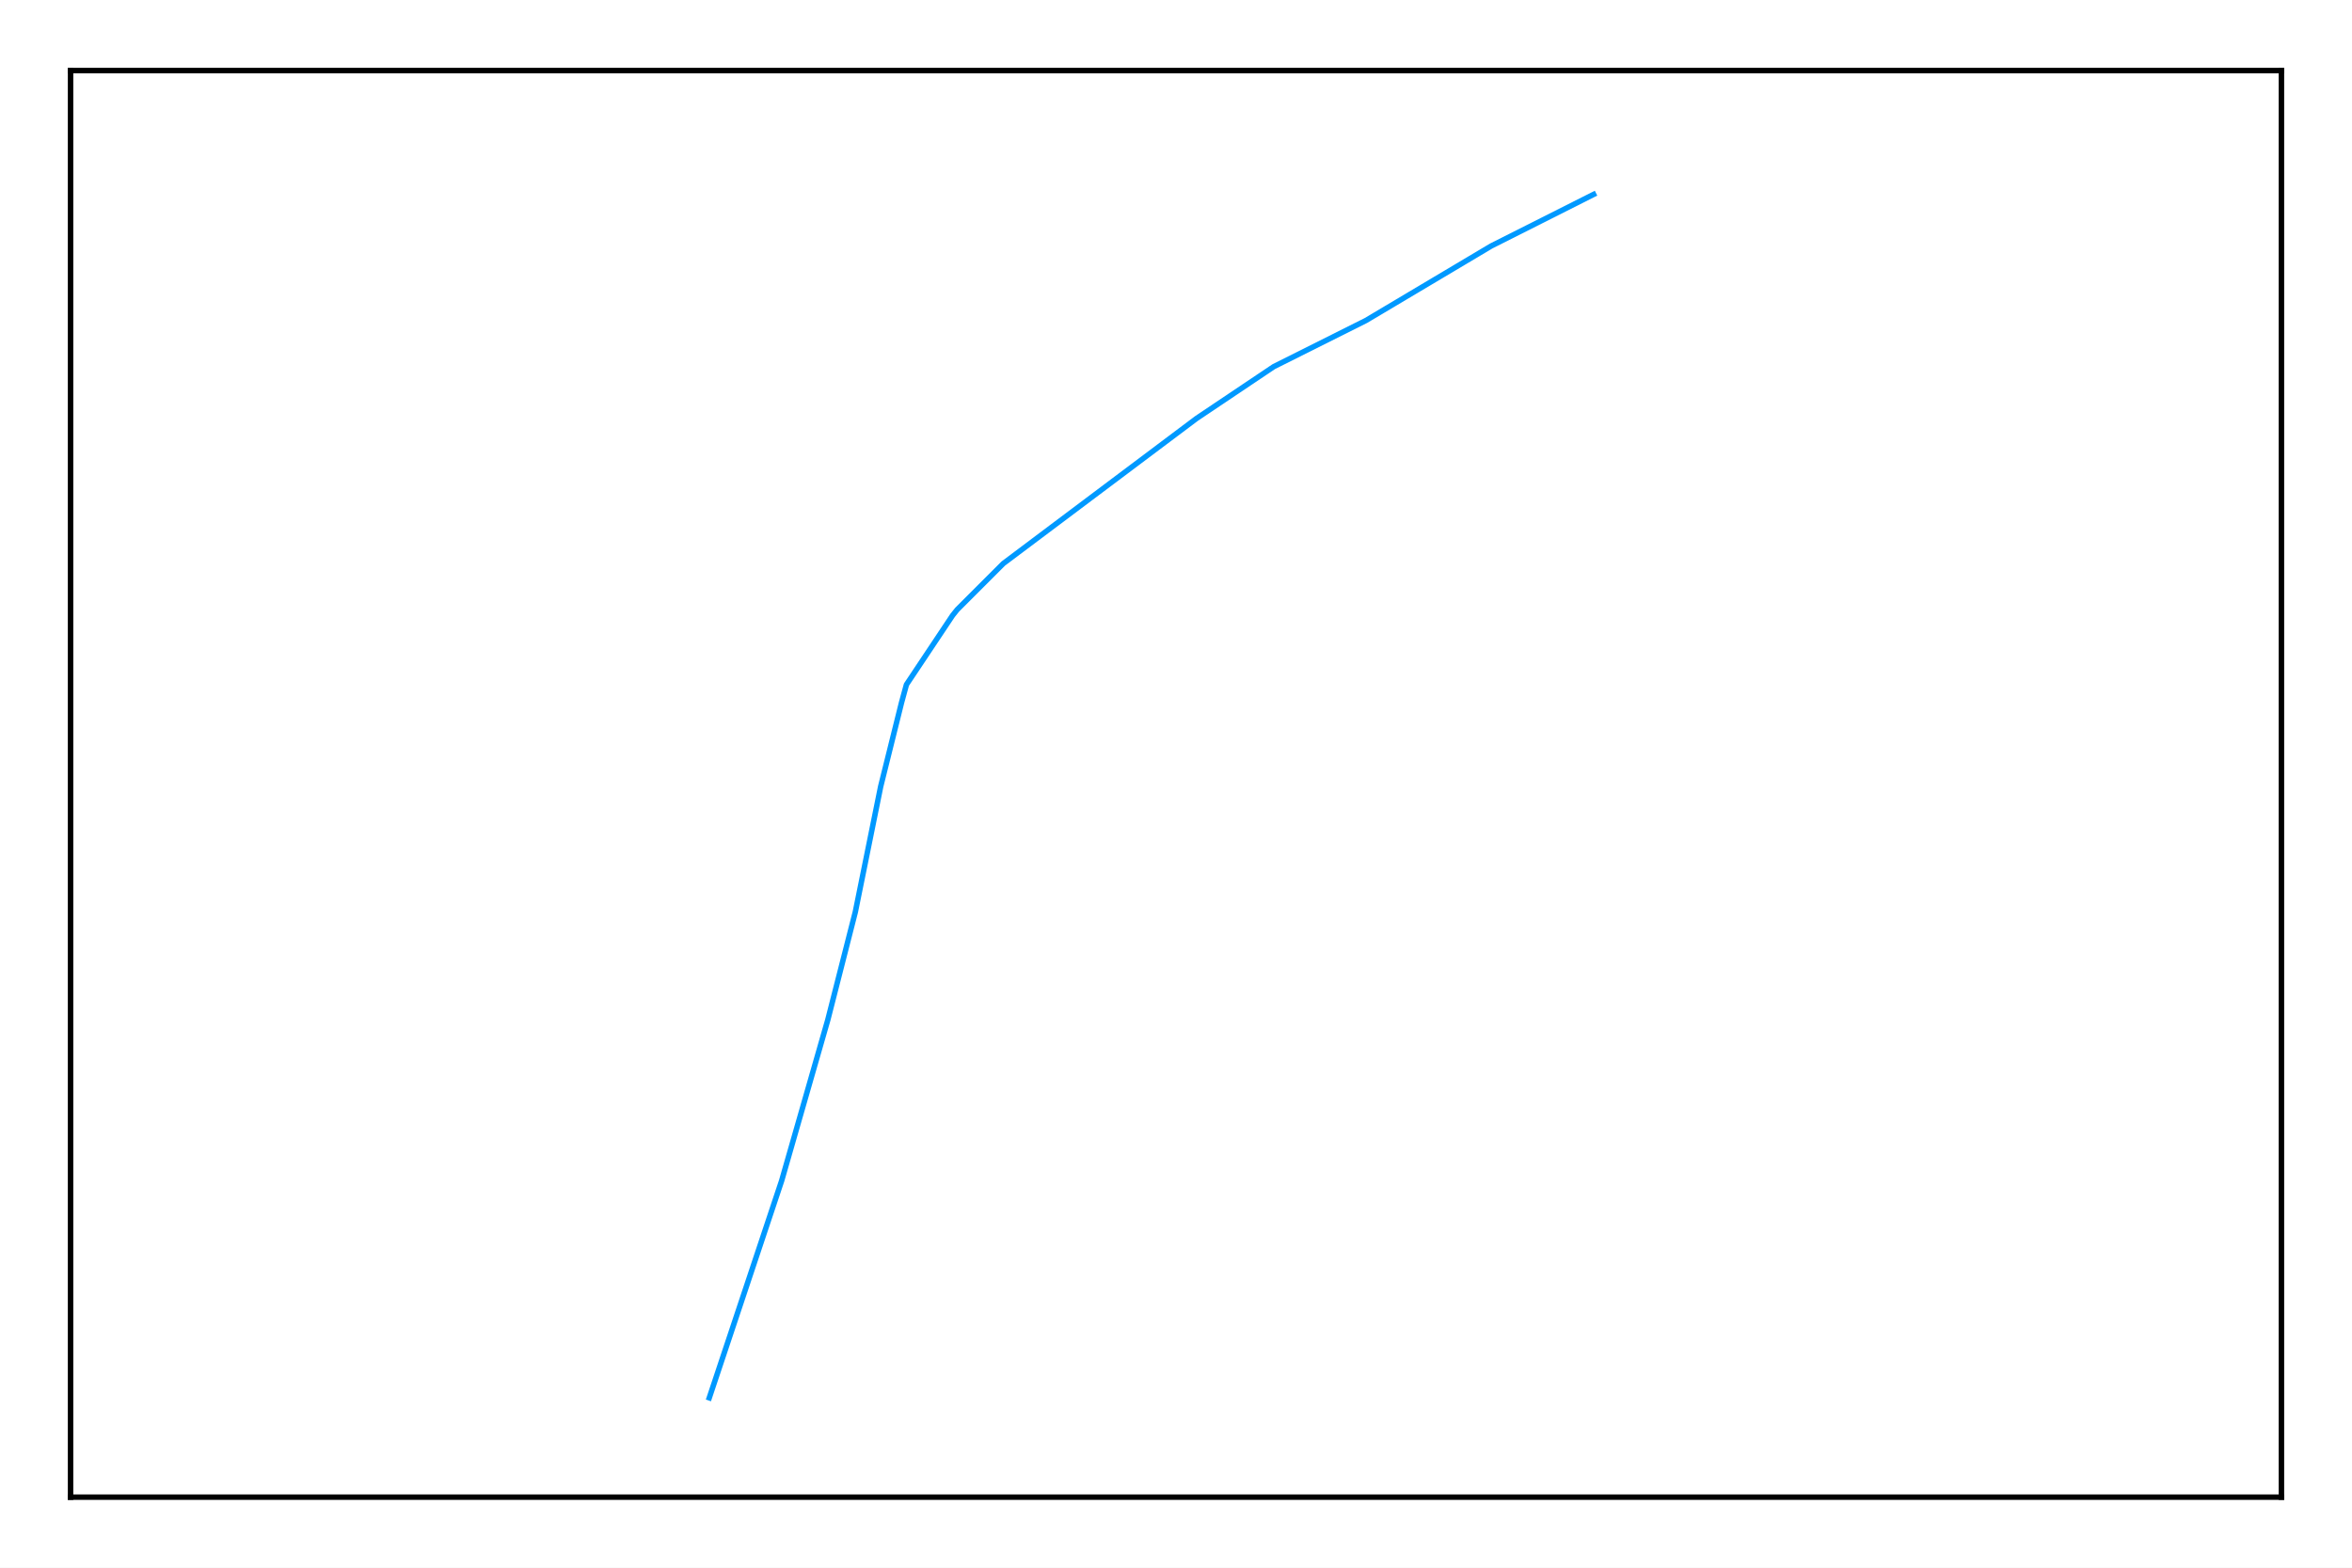
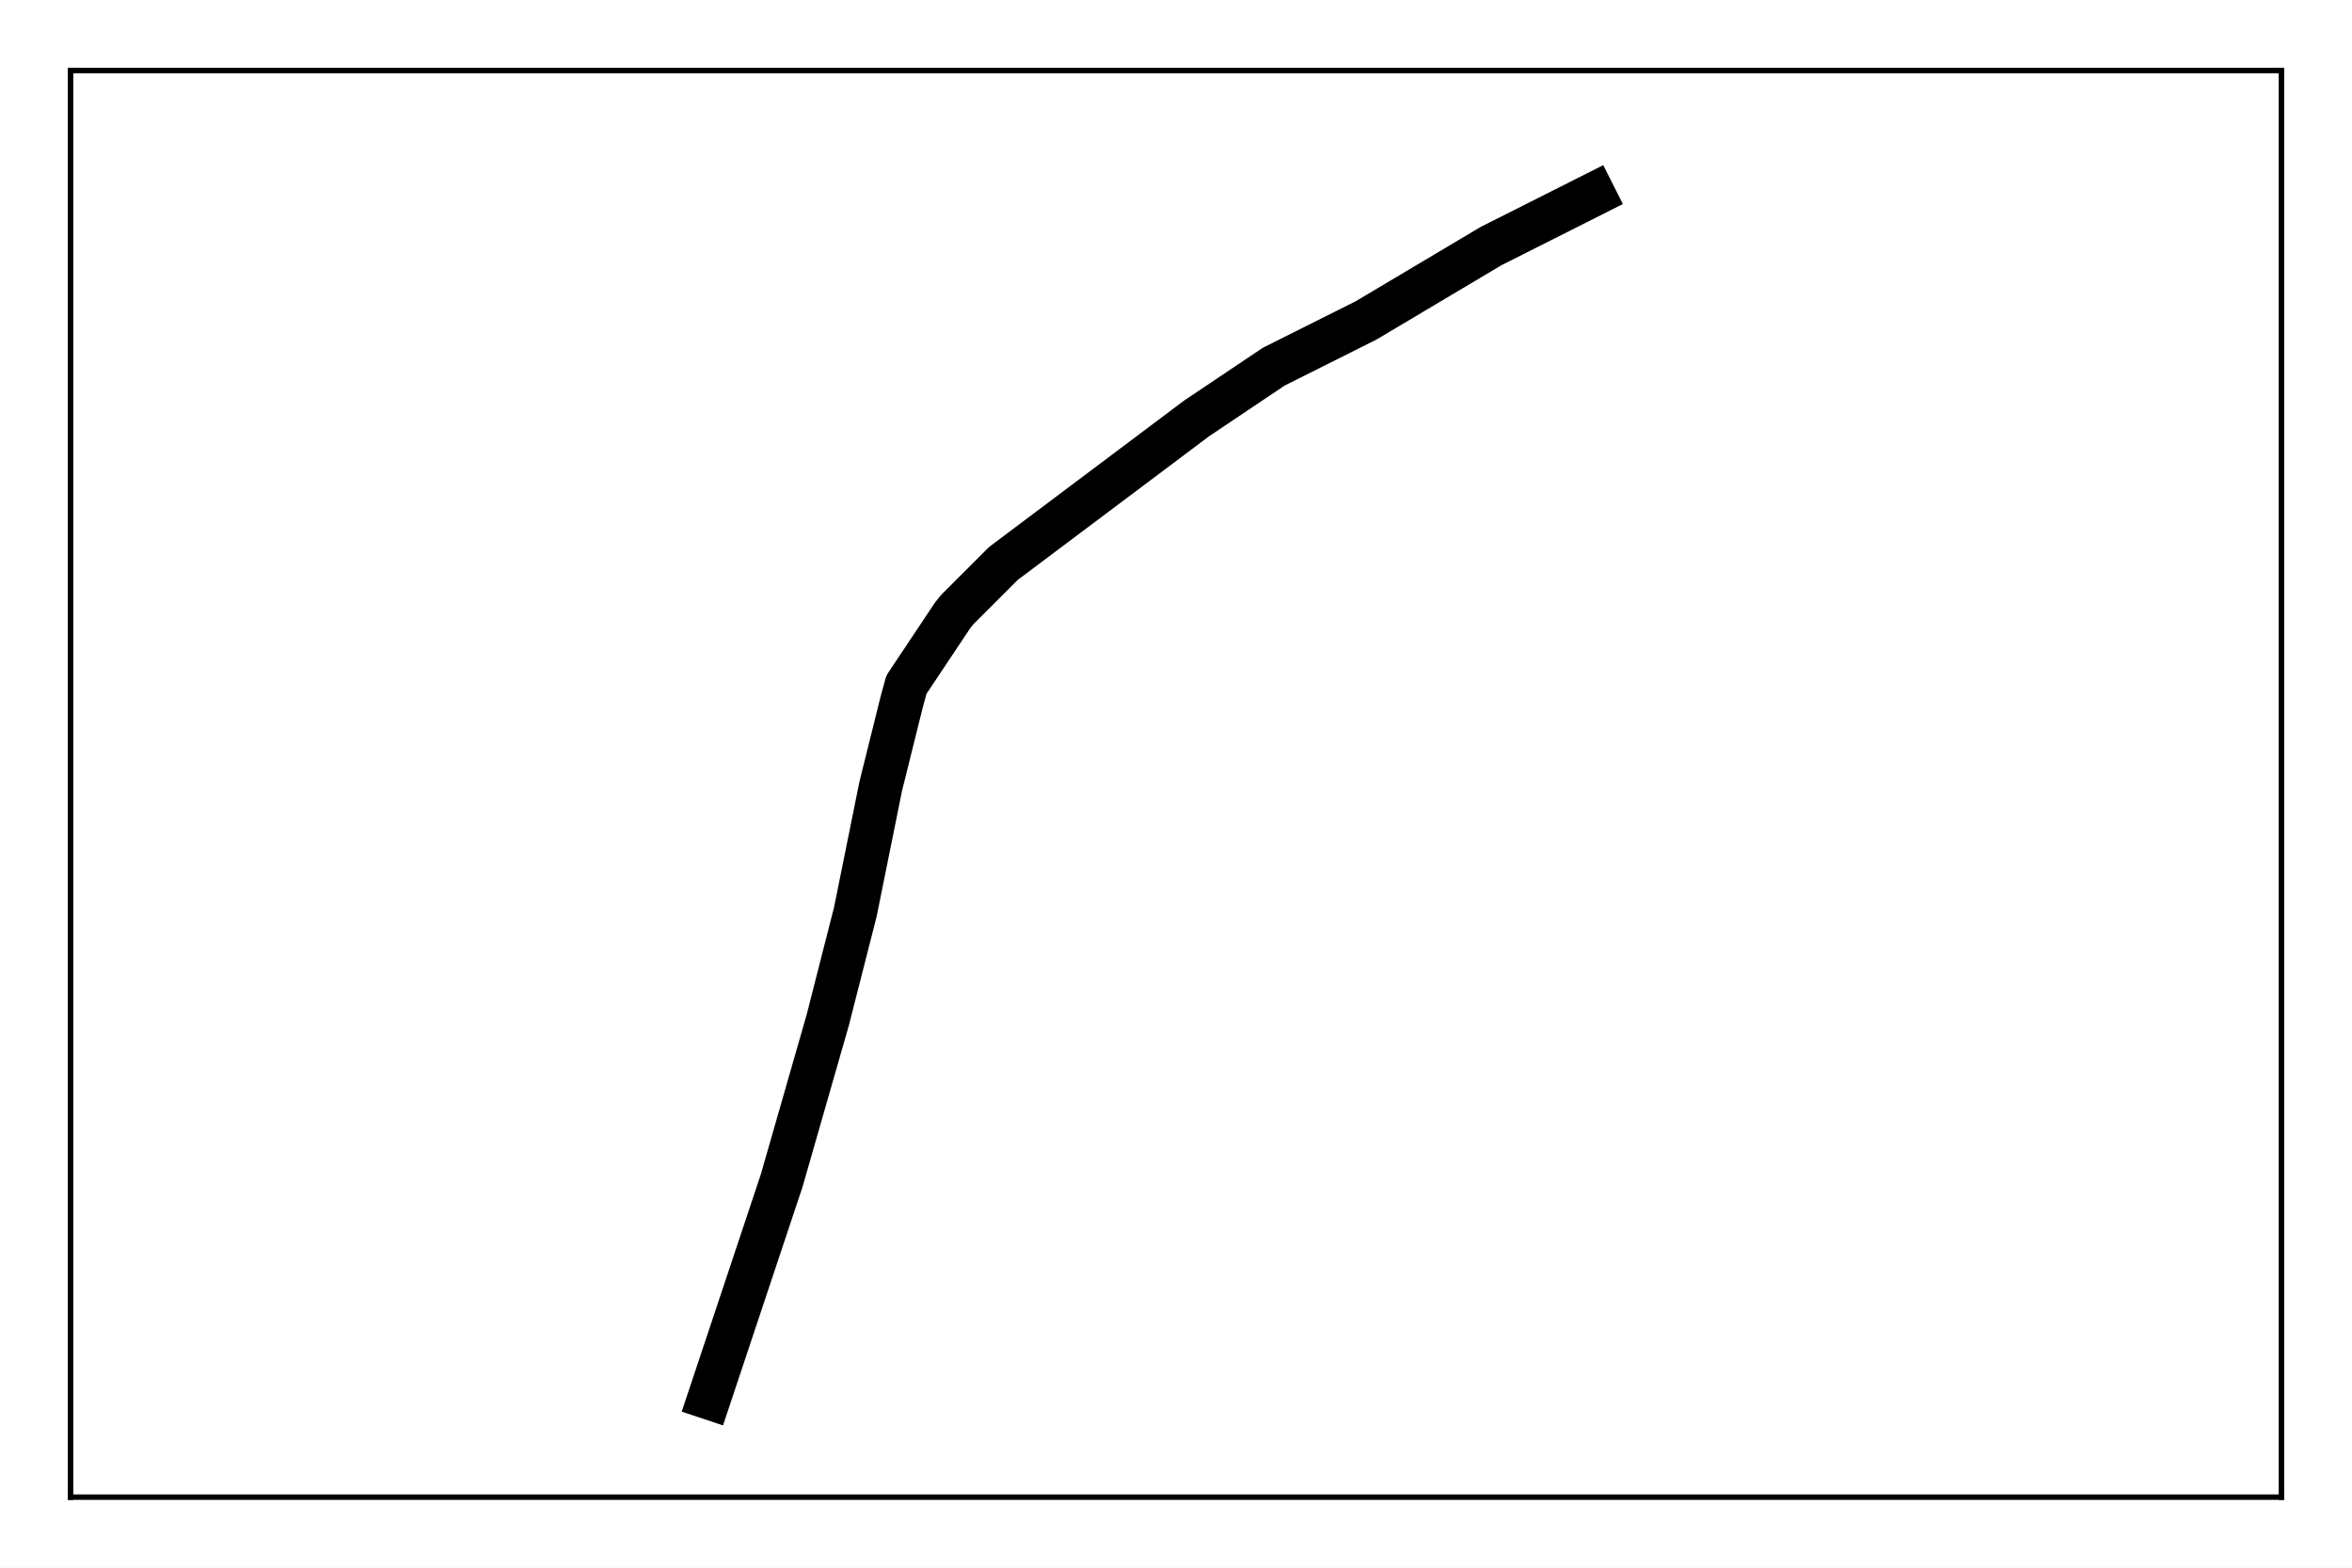
<svg xmlns="http://www.w3.org/2000/svg" height="288pt" version="1.1" viewBox="0 0 432 288" width="432pt">
  <defs>
    <style type="text/css">
*{stroke-linecap:butt;stroke-linejoin:round;stroke-miterlimit:100000;}
  </style>
  </defs>
  <g id="figure_1">
    <g id="patch_1">
      <path d="M 0 288  L 432 288  L 432 0  L 0 0  z " style="fill:#ffffff;" />
    </g>
    <g id="axes_1">
      <g id="patch_2">
        <path d="M 12.96 275.04  L 419.04 275.04  L 419.04 12.96  L 12.96 12.96  z " style="fill:#ffffff;" />
      </g>
      <g id="line2d_1">
-         <path clip-path="url(#p4a9fea9522)" d="M 292.704 35.712  L 273.899 45.19  L 250.885 58.878  L 233.957 67.357  L 219.785 76.865  L 184.295 103.513  L 175.816 111.992  L 174.968 113.052  L 166.489 125.77  L 165.581 129.101  L 161.765 144.454  L 157.102 167.529  L 152.045 187.364  L 143.566 216.919  L 130.272 256.8  L 130.272 256.8  " style="fill:none;stroke:#0099ff;stroke-linecap:square;" />
+         <path clip-path="url(#pb60ab0da34)" d="M 292.704 35.712  L 273.899 45.19  L 250.885 58.878  L 233.957 67.357  L 219.785 76.865  L 184.295 103.513  L 175.816 111.992  L 174.968 113.052  L 166.489 125.77  L 165.581 129.101  L 161.765 144.454  L 157.102 167.529  L 152.045 187.364  L 143.566 216.919  L 130.272 256.8  L 130.272 256.8  " style="fill:none;stroke:#000000;stroke-linecap:square;stroke-width:8.0;" />
      </g>
      <g id="patch_3">
        <path d="M 12.96 12.96  L 419.04 12.96  " style="fill:none;stroke:#000000;stroke-linecap:square;stroke-linejoin:miter;" />
      </g>
      <g id="patch_4">
        <path d="M 419.04 275.04  L 419.04 12.96  " style="fill:none;stroke:#000000;stroke-linecap:square;stroke-linejoin:miter;" />
      </g>
      <g id="patch_5">
        <path d="M 12.96 275.04  L 419.04 275.04  " style="fill:none;stroke:#000000;stroke-linecap:square;stroke-linejoin:miter;" />
      </g>
      <g id="patch_6">
        <path d="M 12.96 275.04  L 12.96 12.96  " style="fill:none;stroke:#000000;stroke-linecap:square;stroke-linejoin:miter;" />
      </g>
    </g>
  </g>
  <defs>
-     <clipPath id="p4a9fea9522">
+     <clipPath id="pb60ab0da34">
      <rect height="262.08" width="406.08" x="12.96" y="12.96" />
    </clipPath>
  </defs>
</svg>
